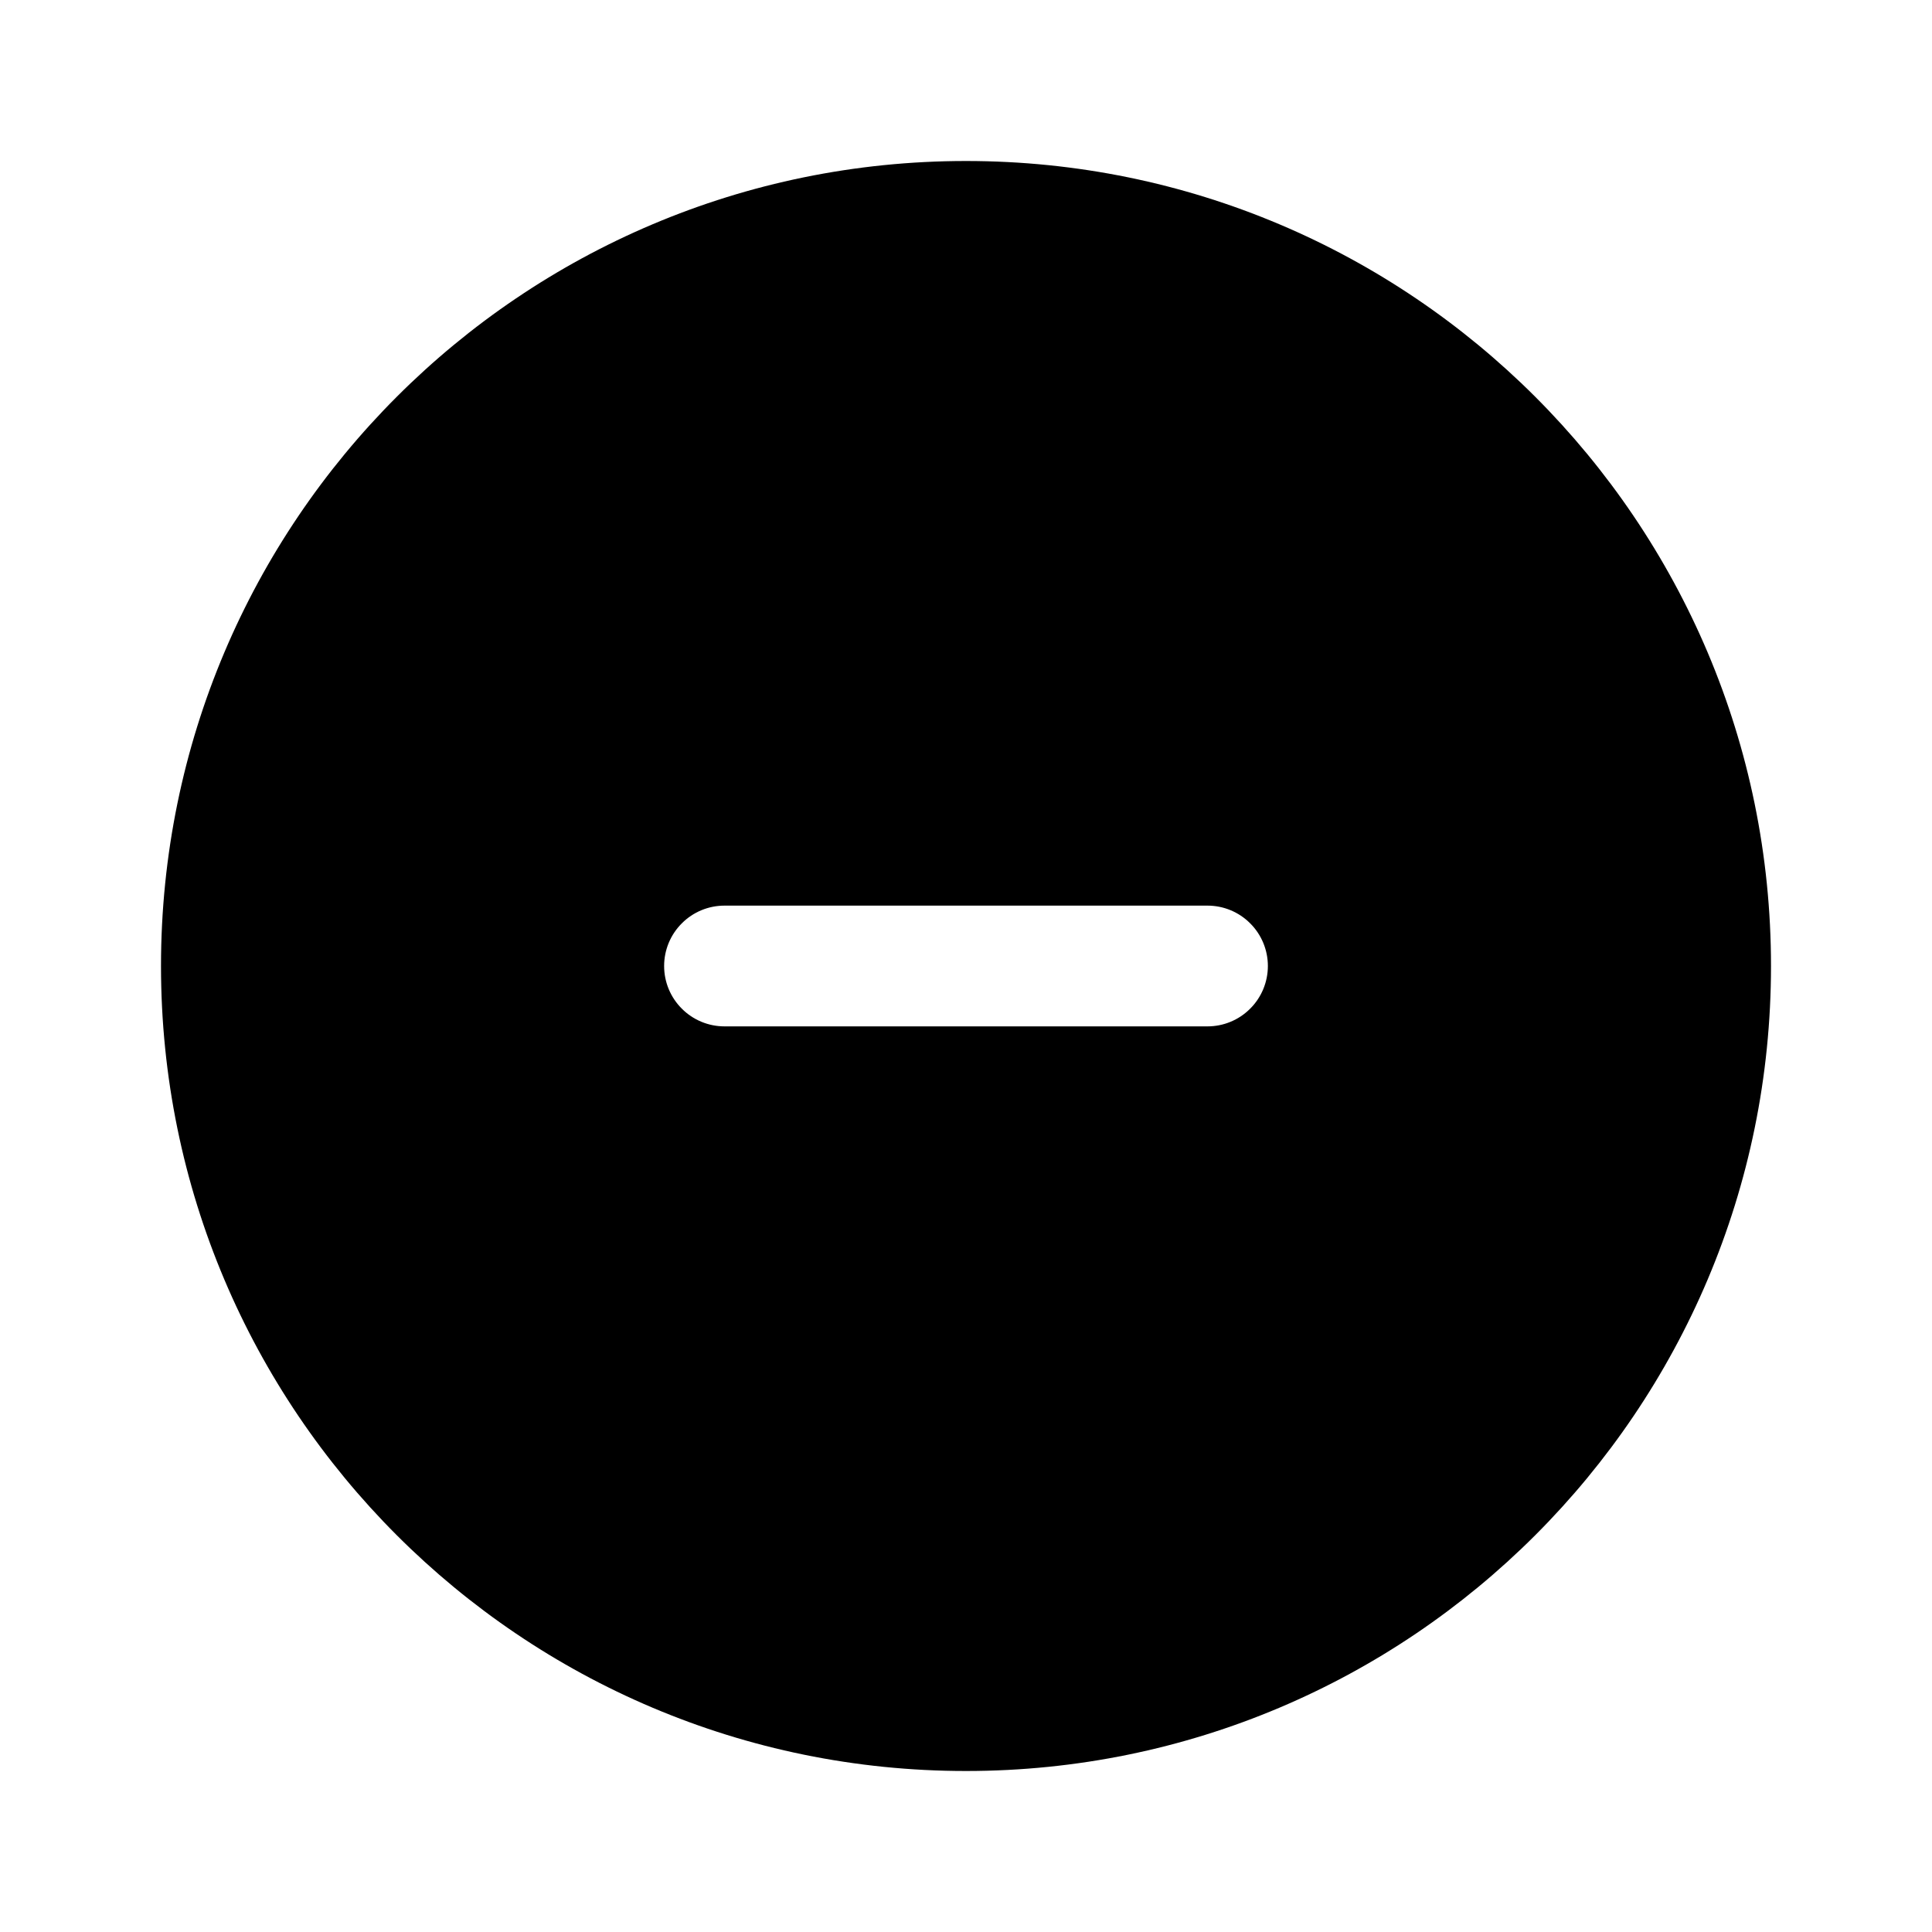
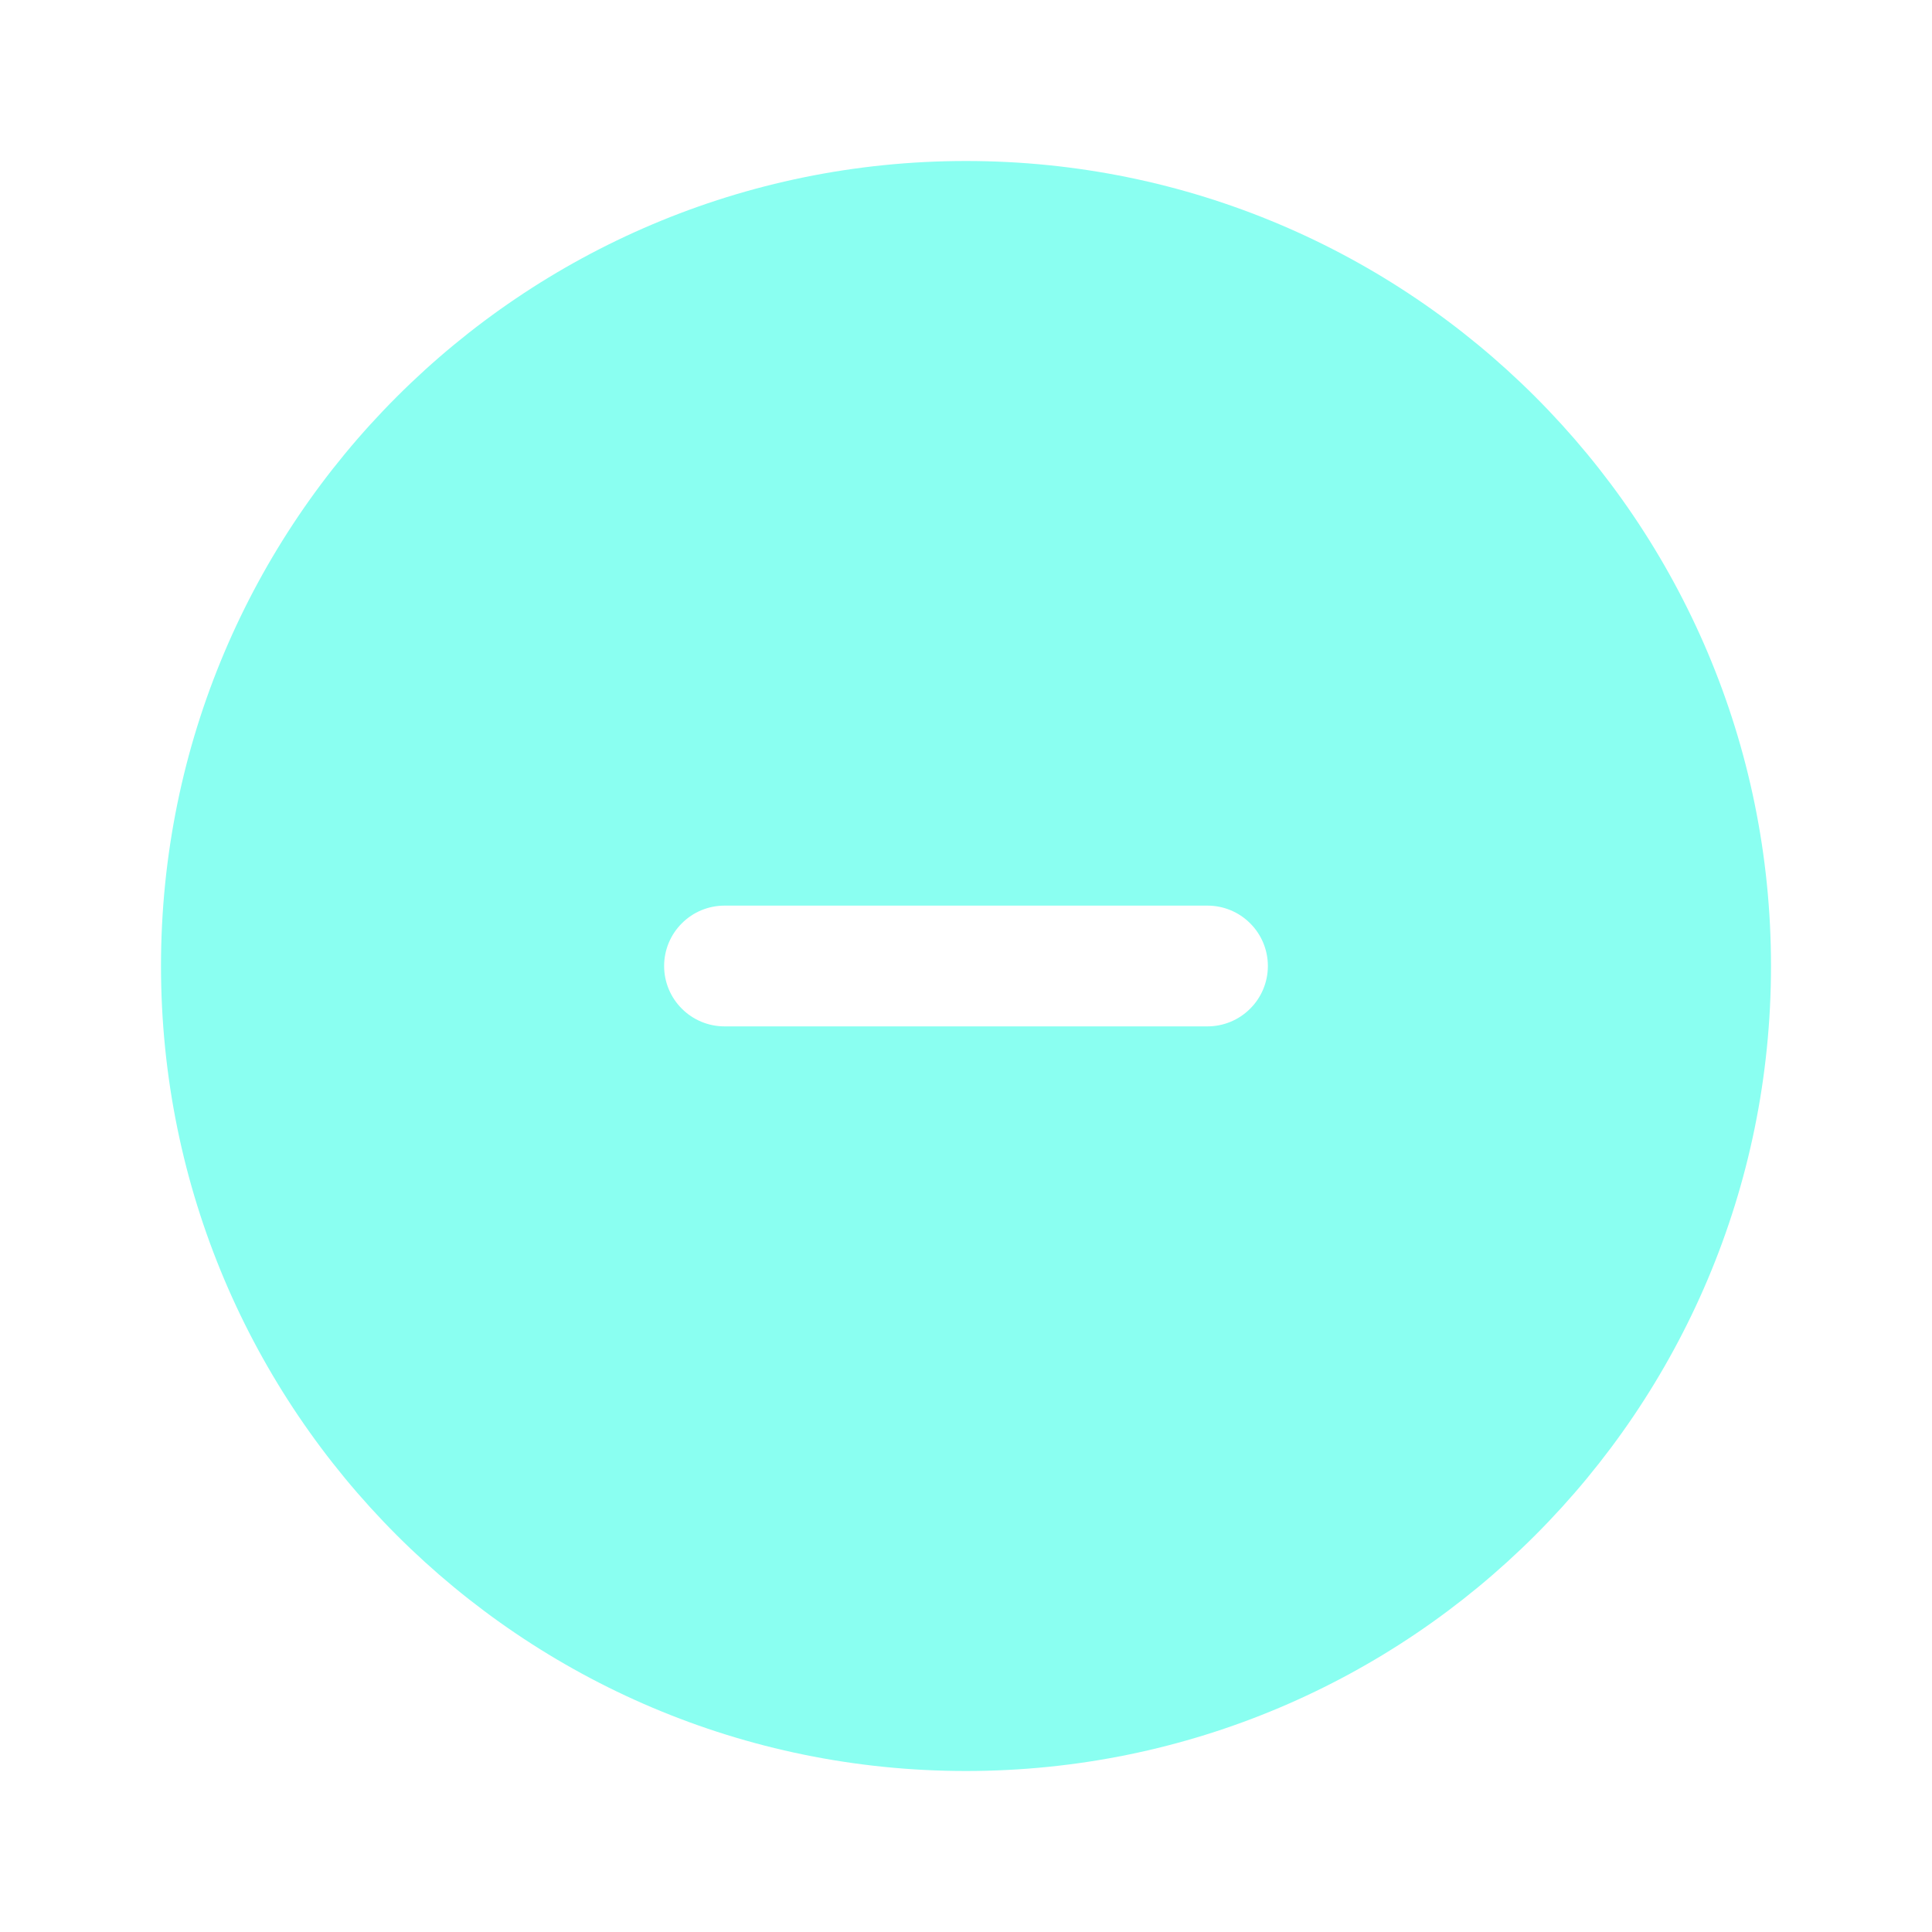
<svg xmlns="http://www.w3.org/2000/svg" width="24" height="24" viewBox="0 0 24 24" fill="none">
-   <path fill-rule="evenodd" clip-rule="evenodd" d="M22 12C22 17.523 17.523 22 12 22C6.477 22 2 17.523 2 12C2 6.477 6.477 2 12 2C17.523 2 22 6.477 22 12ZM15.75 12C15.75 12.199 15.671 12.39 15.53 12.53C15.39 12.671 15.199 12.75 15 12.75H9C8.801 12.75 8.61 12.671 8.47 12.53C8.329 12.39 8.25 12.199 8.25 12C8.25 11.801 8.329 11.61 8.47 11.47C8.61 11.329 8.801 11.25 9 11.25H15C15.199 11.25 15.39 11.329 15.53 11.47C15.671 11.61 15.75 11.801 15.75 12Z" fill="currentColor" />
+   <path fill-rule="evenodd" clip-rule="evenodd" d="M22 12C22 17.523 17.523 22 12 22C6.477 22 2 17.523 2 12C2 6.477 6.477 2 12 2C17.523 2 22 6.477 22 12ZM15.75 12C15.75 12.199 15.671 12.39 15.53 12.53C15.39 12.671 15.199 12.75 15 12.75H9C8.801 12.75 8.61 12.671 8.47 12.53C8.329 12.39 8.25 12.199 8.25 12C8.25 11.801 8.329 11.61 8.47 11.47C8.61 11.329 8.801 11.25 9 11.25H15C15.199 11.25 15.39 11.329 15.53 11.47C15.671 11.61 15.75 11.801 15.75 12Z" fill="#8afff1" />
</svg>
